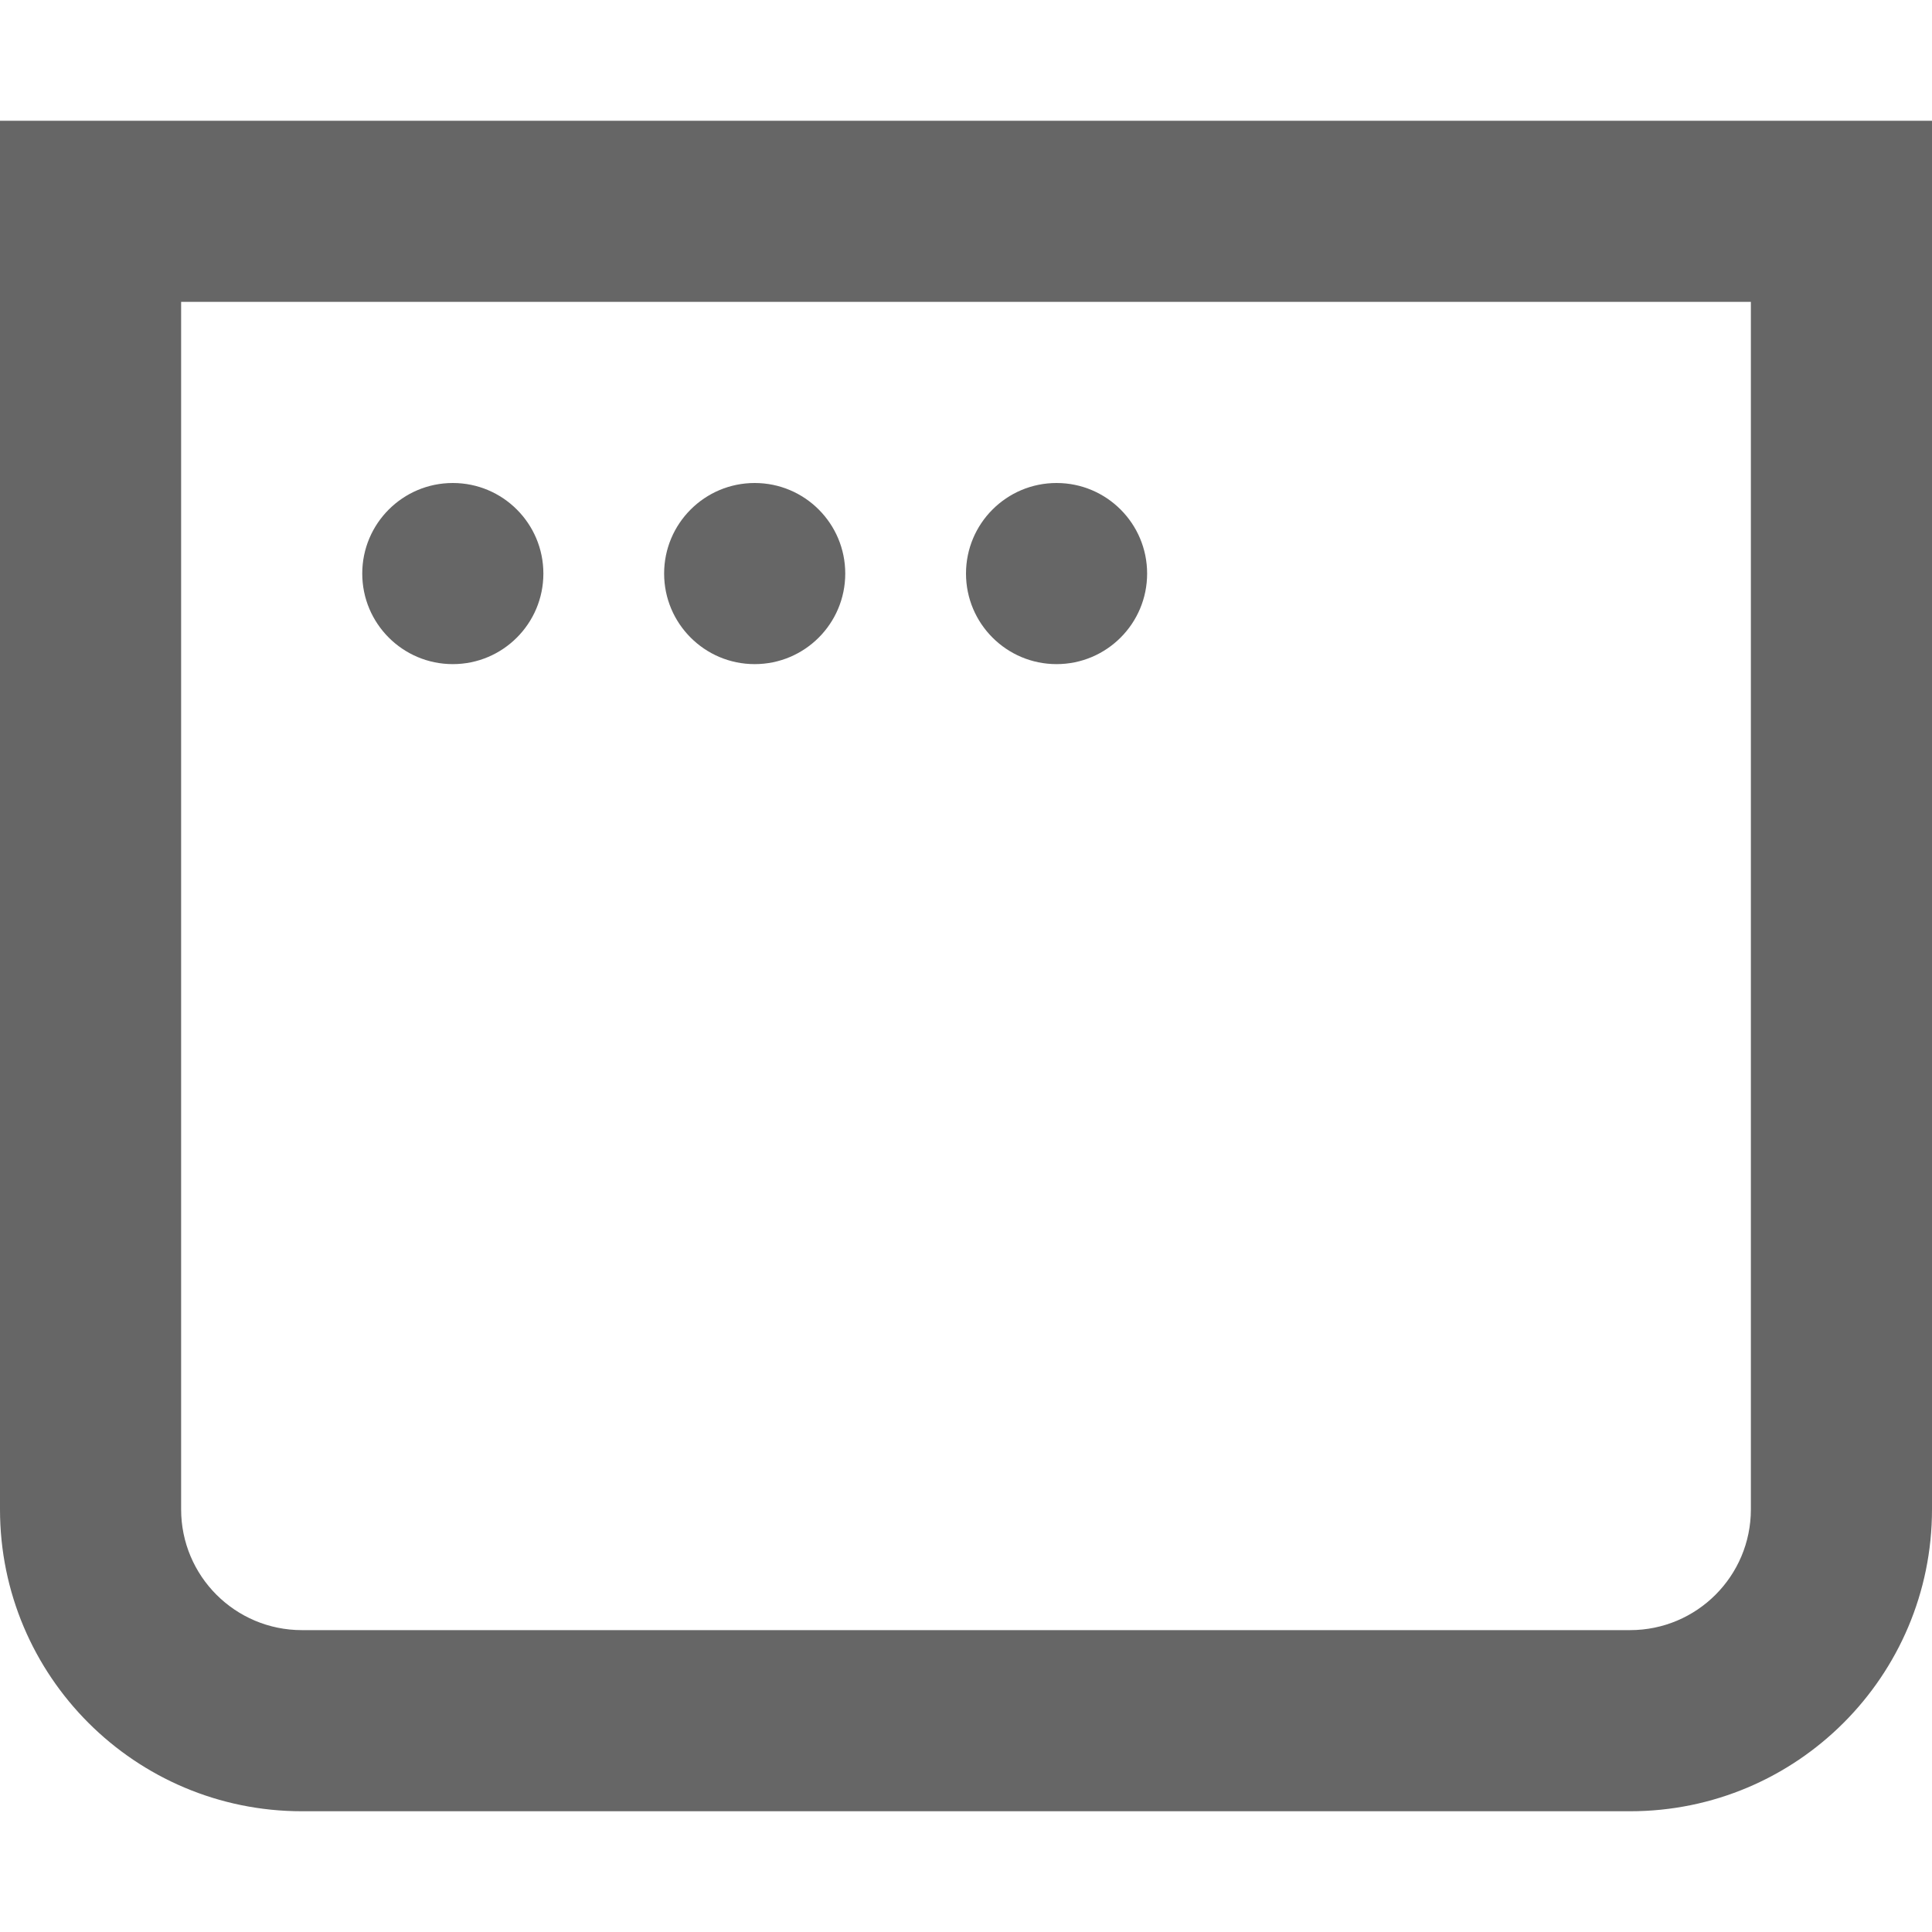
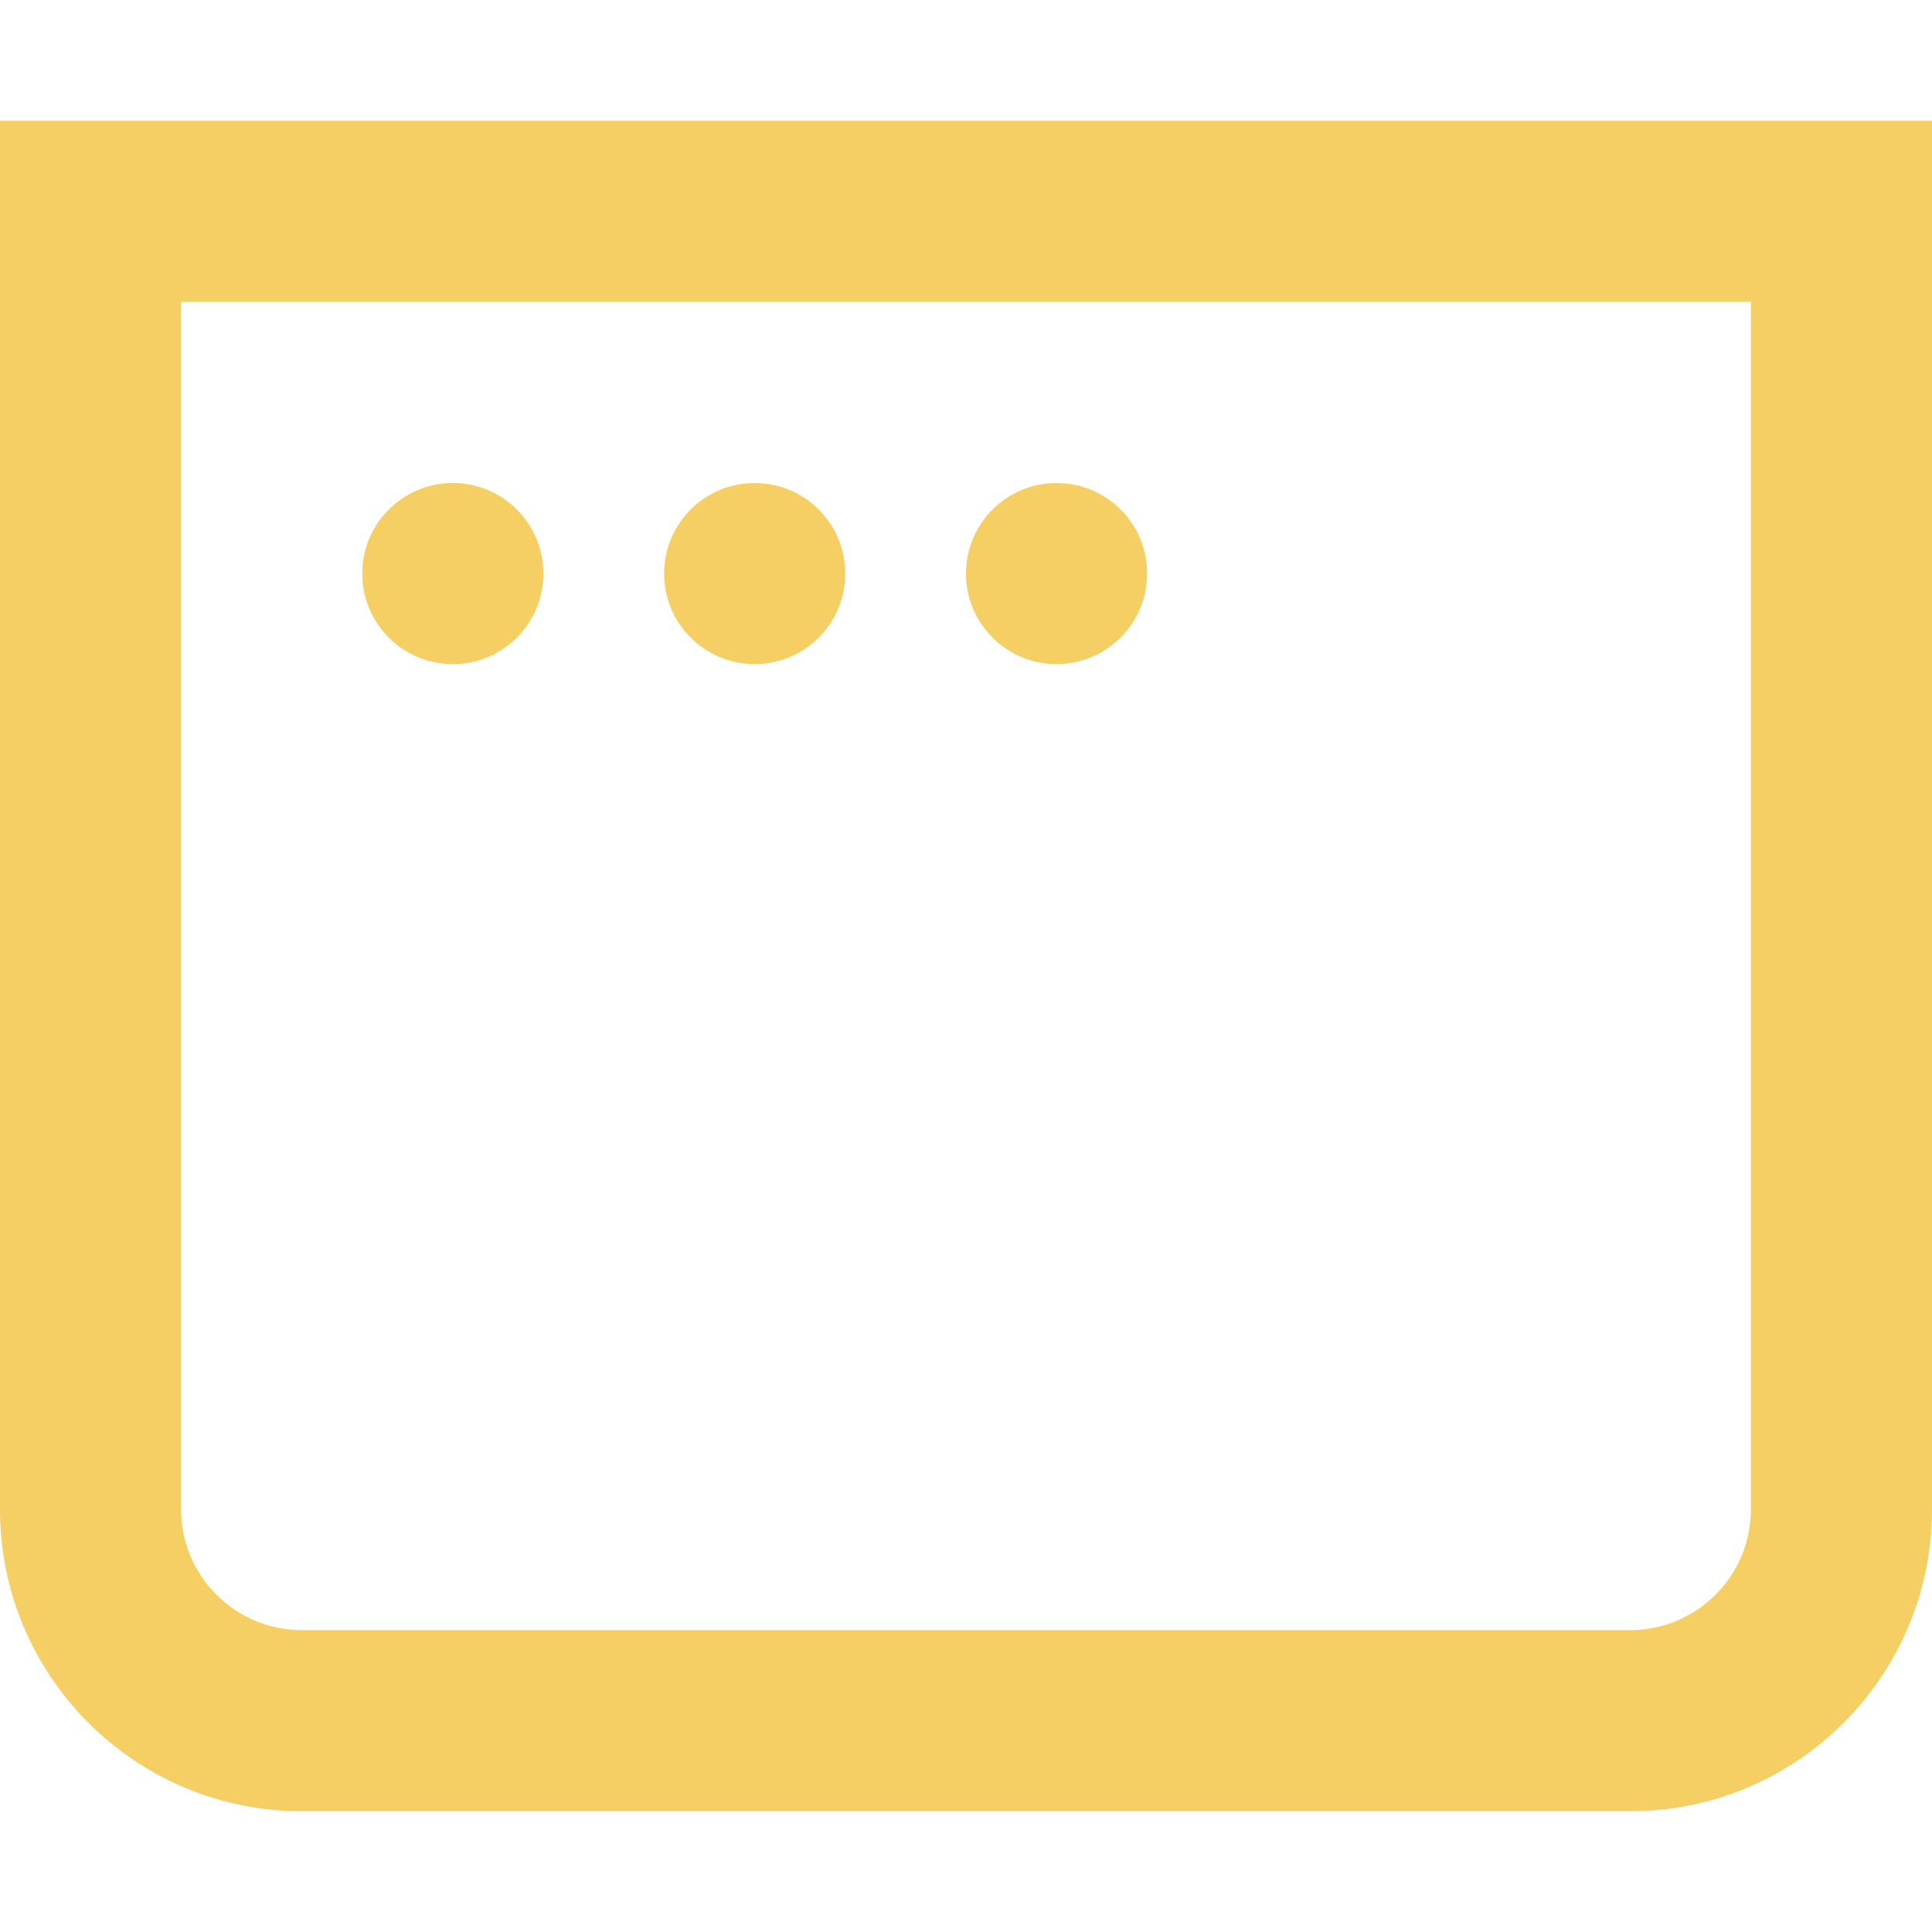
<svg xmlns="http://www.w3.org/2000/svg" fill="none" viewBox="0 0 16 16">
-   <path fill-rule="evenodd" clip-rule="evenodd" d="M1.5 2.5h13v10a1 1 0 0 1-1 1h-11a1 1 0 0 1-1-1zM0 1h16v11.5a2.5 2.5 0 0 1-2.5 2.5h-11A2.5 2.5 0 0 1 0 12.5zm3.75 4.5a.75.75 0 1 0 0-1.5.75.75 0 0 0 0 1.5M7 4.75a.75.75 0 1 1-1.5 0 .75.75 0 0 1 1.5 0m1.75.75a.75.75 0 1 0 0-1.5.75.75 0 0 0 0 1.5" fill="#666" />
+   <path fill-rule="evenodd" clip-rule="evenodd" d="M1.5 2.5h13v10a1 1 0 0 1-1 1h-11a1 1 0 0 1-1-1zM0 1h16v11.5a2.5 2.5 0 0 1-2.5 2.5h-11A2.5 2.5 0 0 1 0 12.5zm3.75 4.5a.75.75 0 1 0 0-1.5.75.75 0 0 0 0 1.5M7 4.75a.75.75 0 1 1-1.5 0 .75.75 0 0 1 1.5 0m1.75.75a.75.75 0 1 0 0-1.5.75.75 0 0 0 0 1.5" fill="#F5CF64" />
</svg>
